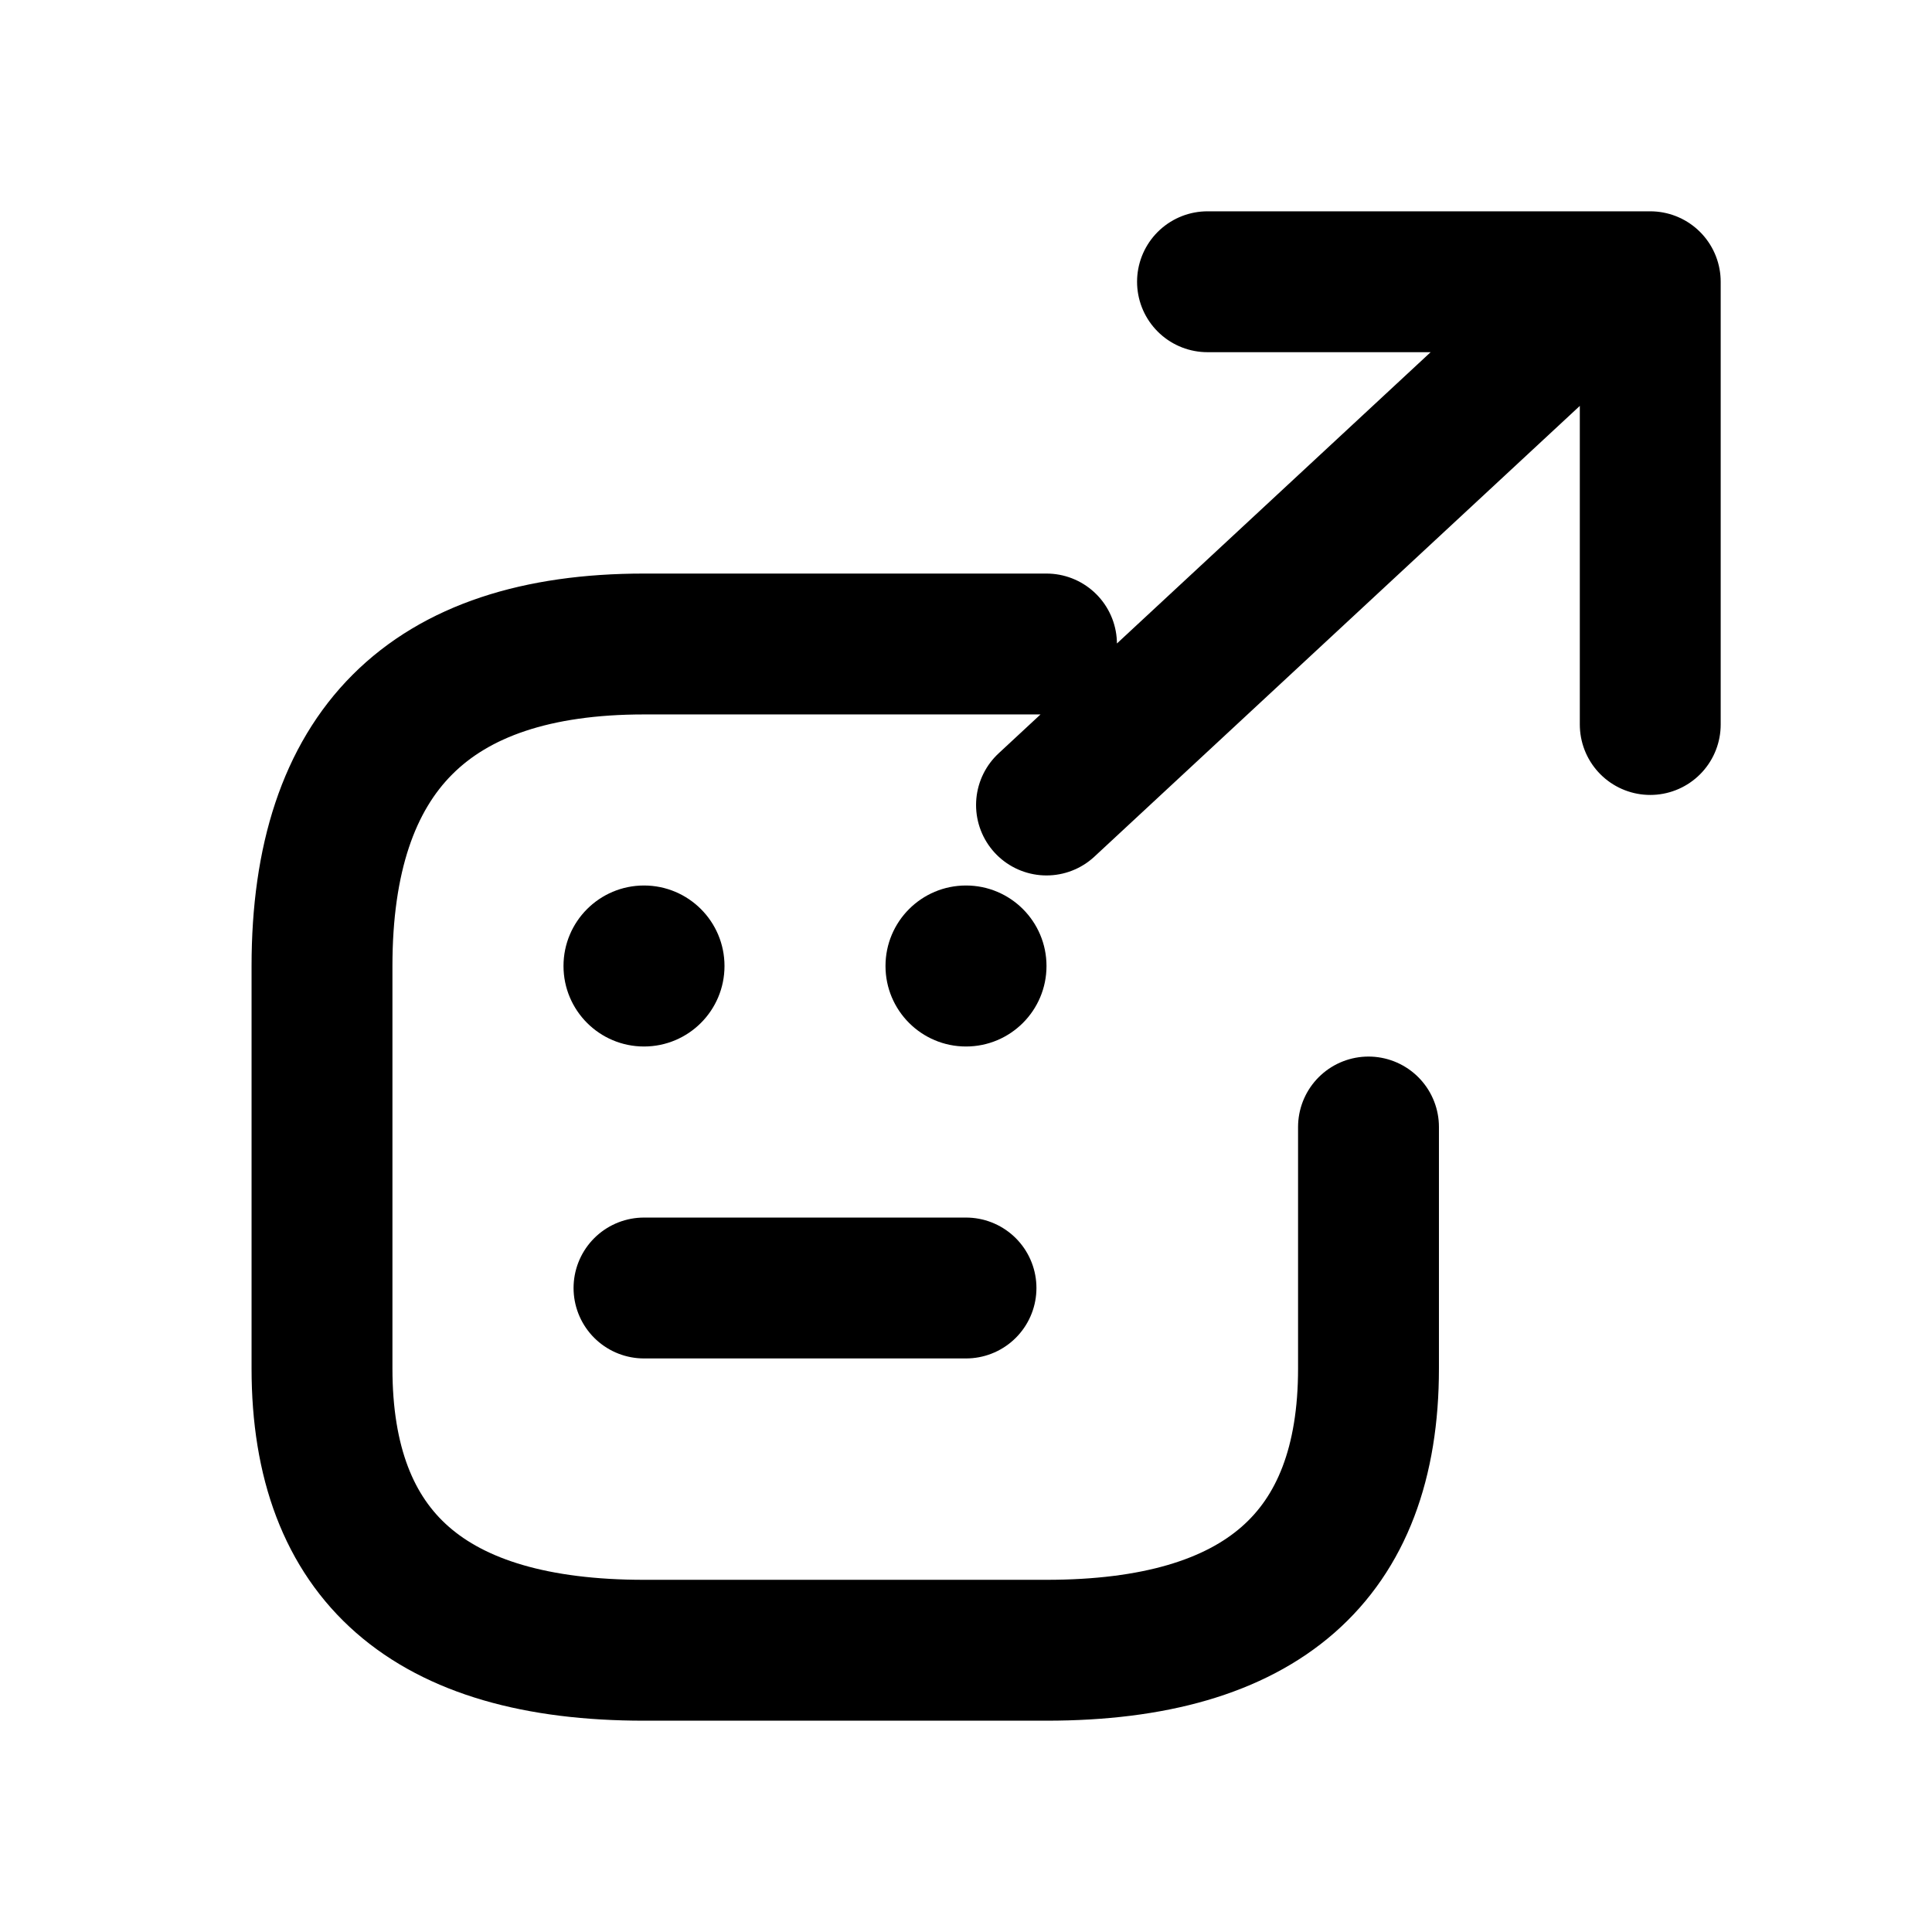
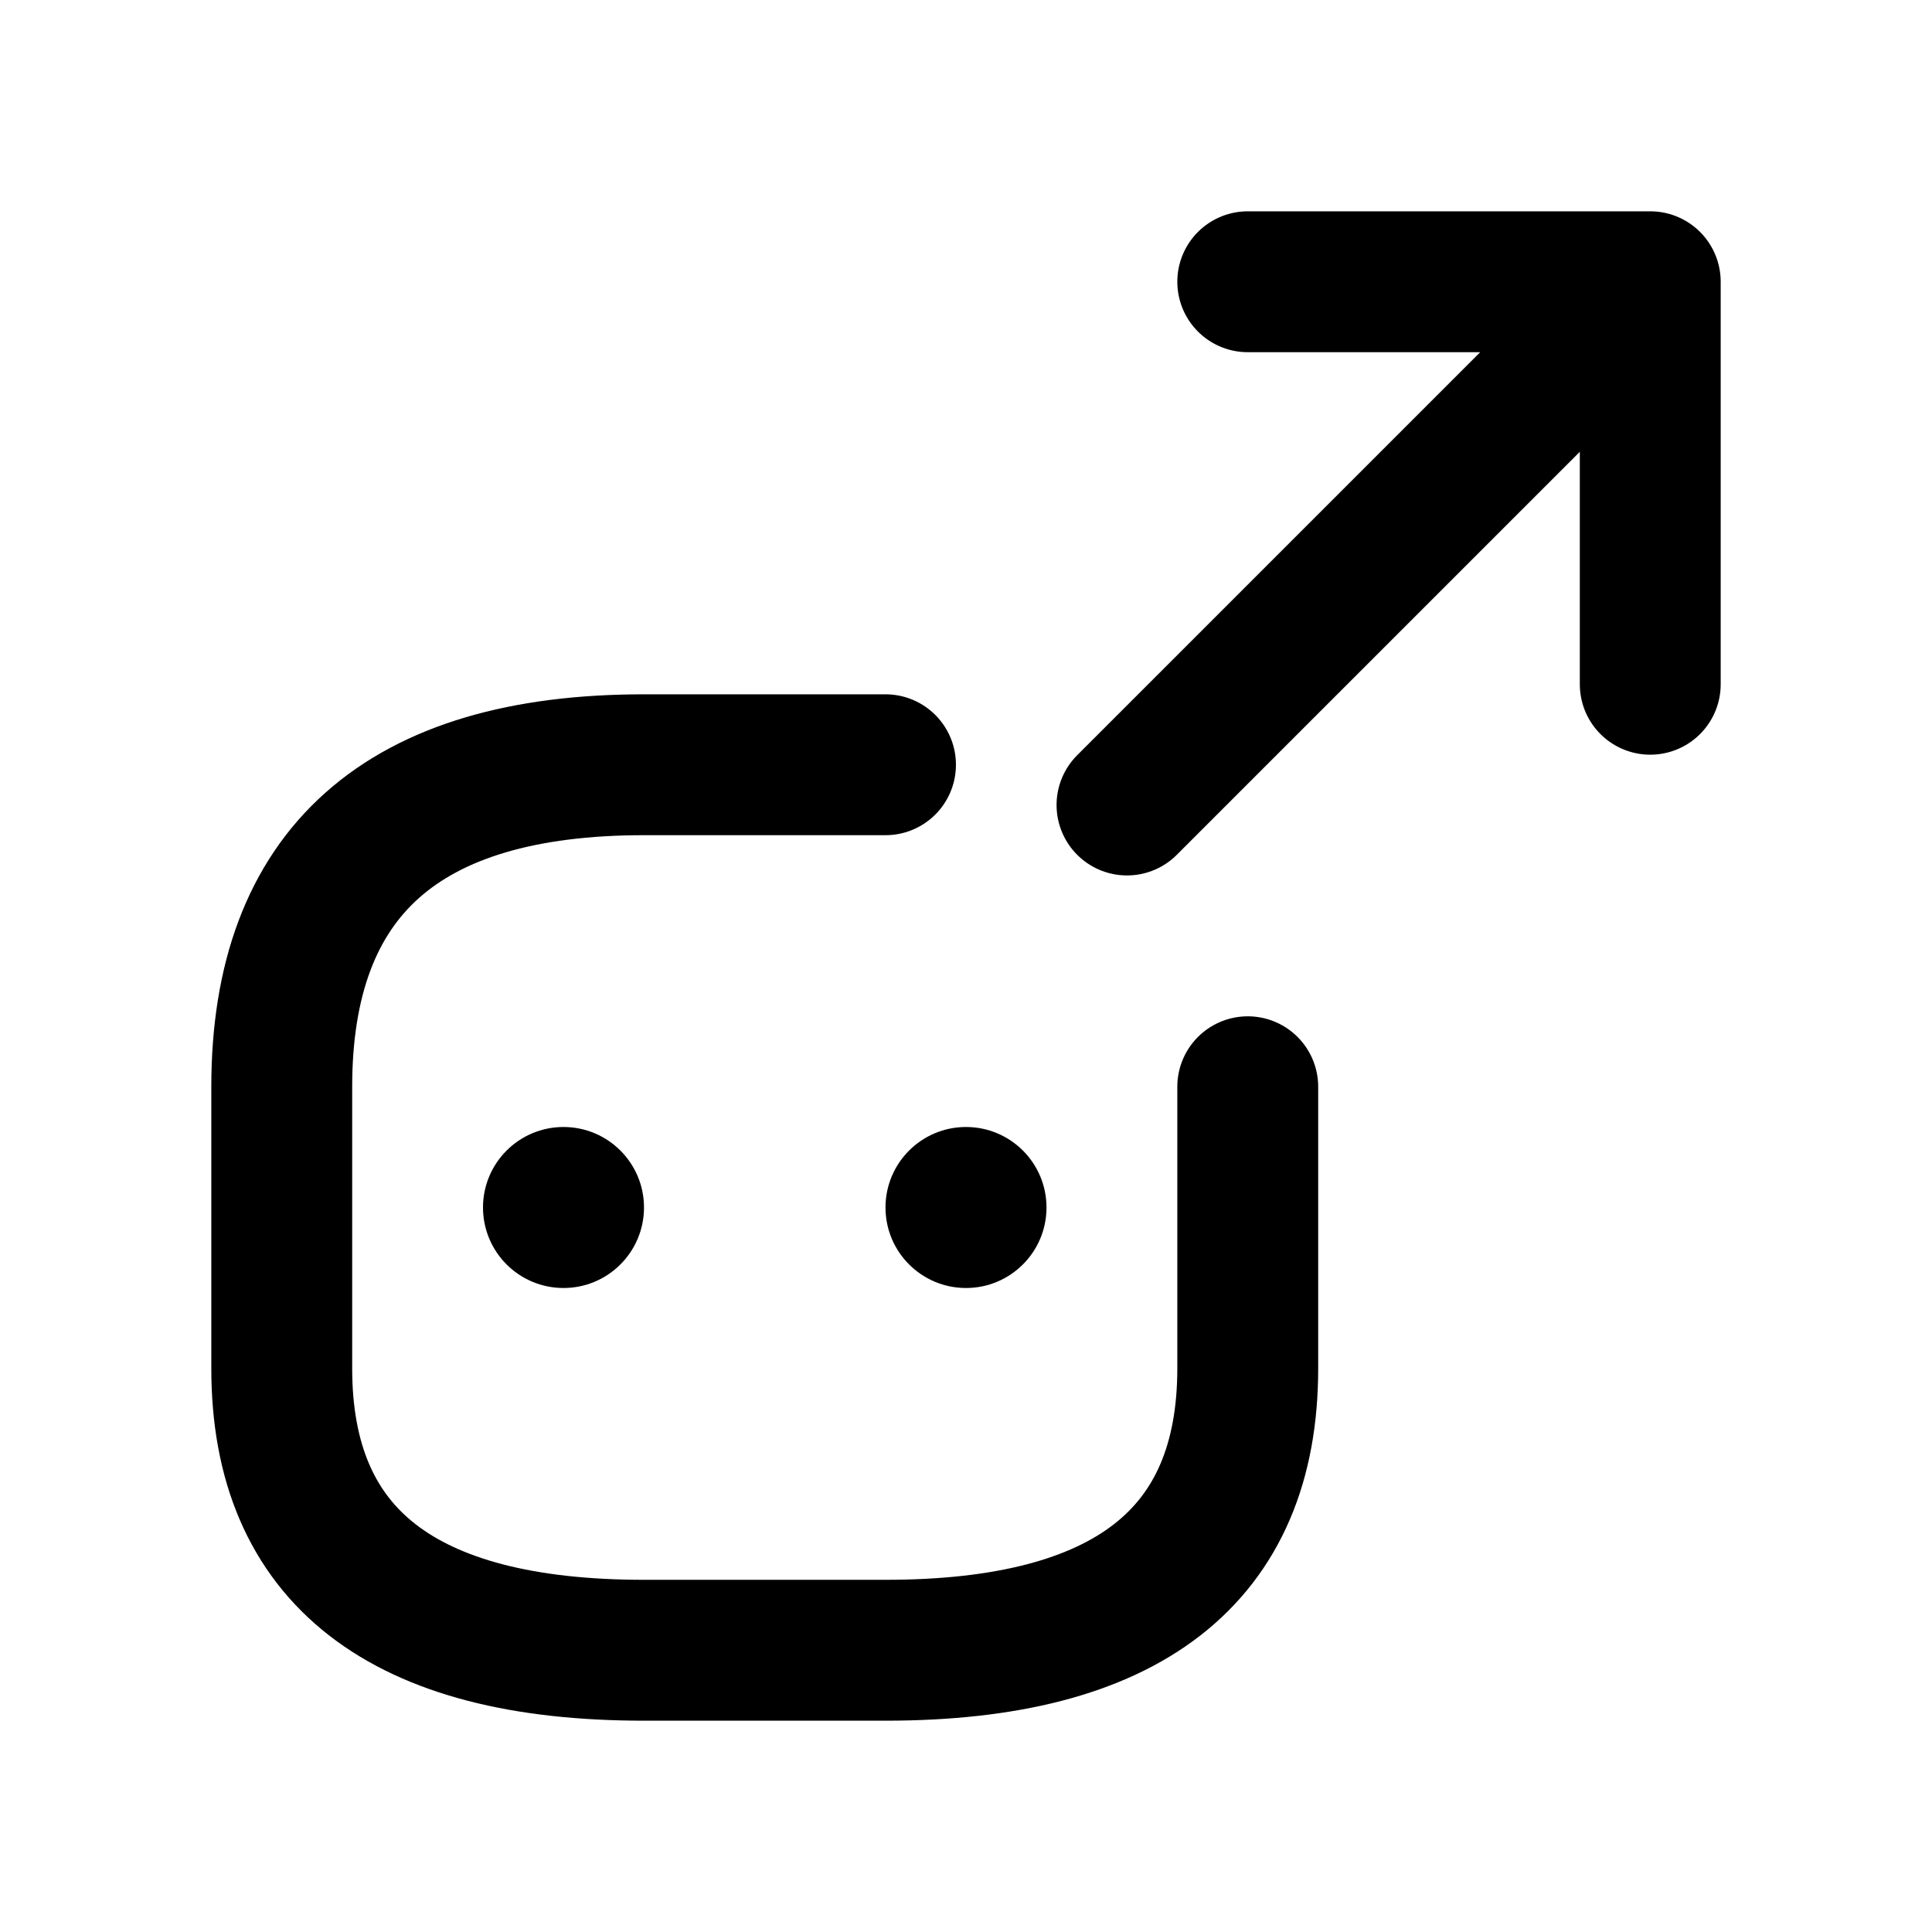
<svg xmlns="http://www.w3.org/2000/svg" viewBox="0 0 24 24" fill="none" stroke="currentColor" stroke-width="1.75" stroke-linecap="round" stroke-linejoin="round">
-   <path d="M13 8H8Q4 8 4 12V17Q4 20.5 8 20.5H13Q17 20.5 17 17V14 M13 10L20 3.5 M15 3.5H20.5V9 M8 16H12" />
-   <circle cx="8" cy="12" r="1" fill="currentColor" stroke="none" />
-   <circle cx="12" cy="12" r="1" fill="currentColor" stroke="none" />
+   <path d="M11 9.5H8Q3.5 9.5 3.5 13.5V17Q3.5 20.5 8 20.5H11Q15.5 20.5 15.5 17V13.5 M14 10L20.5 3.5 M15.5 3.5H20.5V8.5" />
+   <circle cx="7" cy="15" r="1" fill="currentColor" stroke="none" />
+   <circle cx="12" cy="15" r="1" fill="currentColor" stroke="none" />
</svg>
